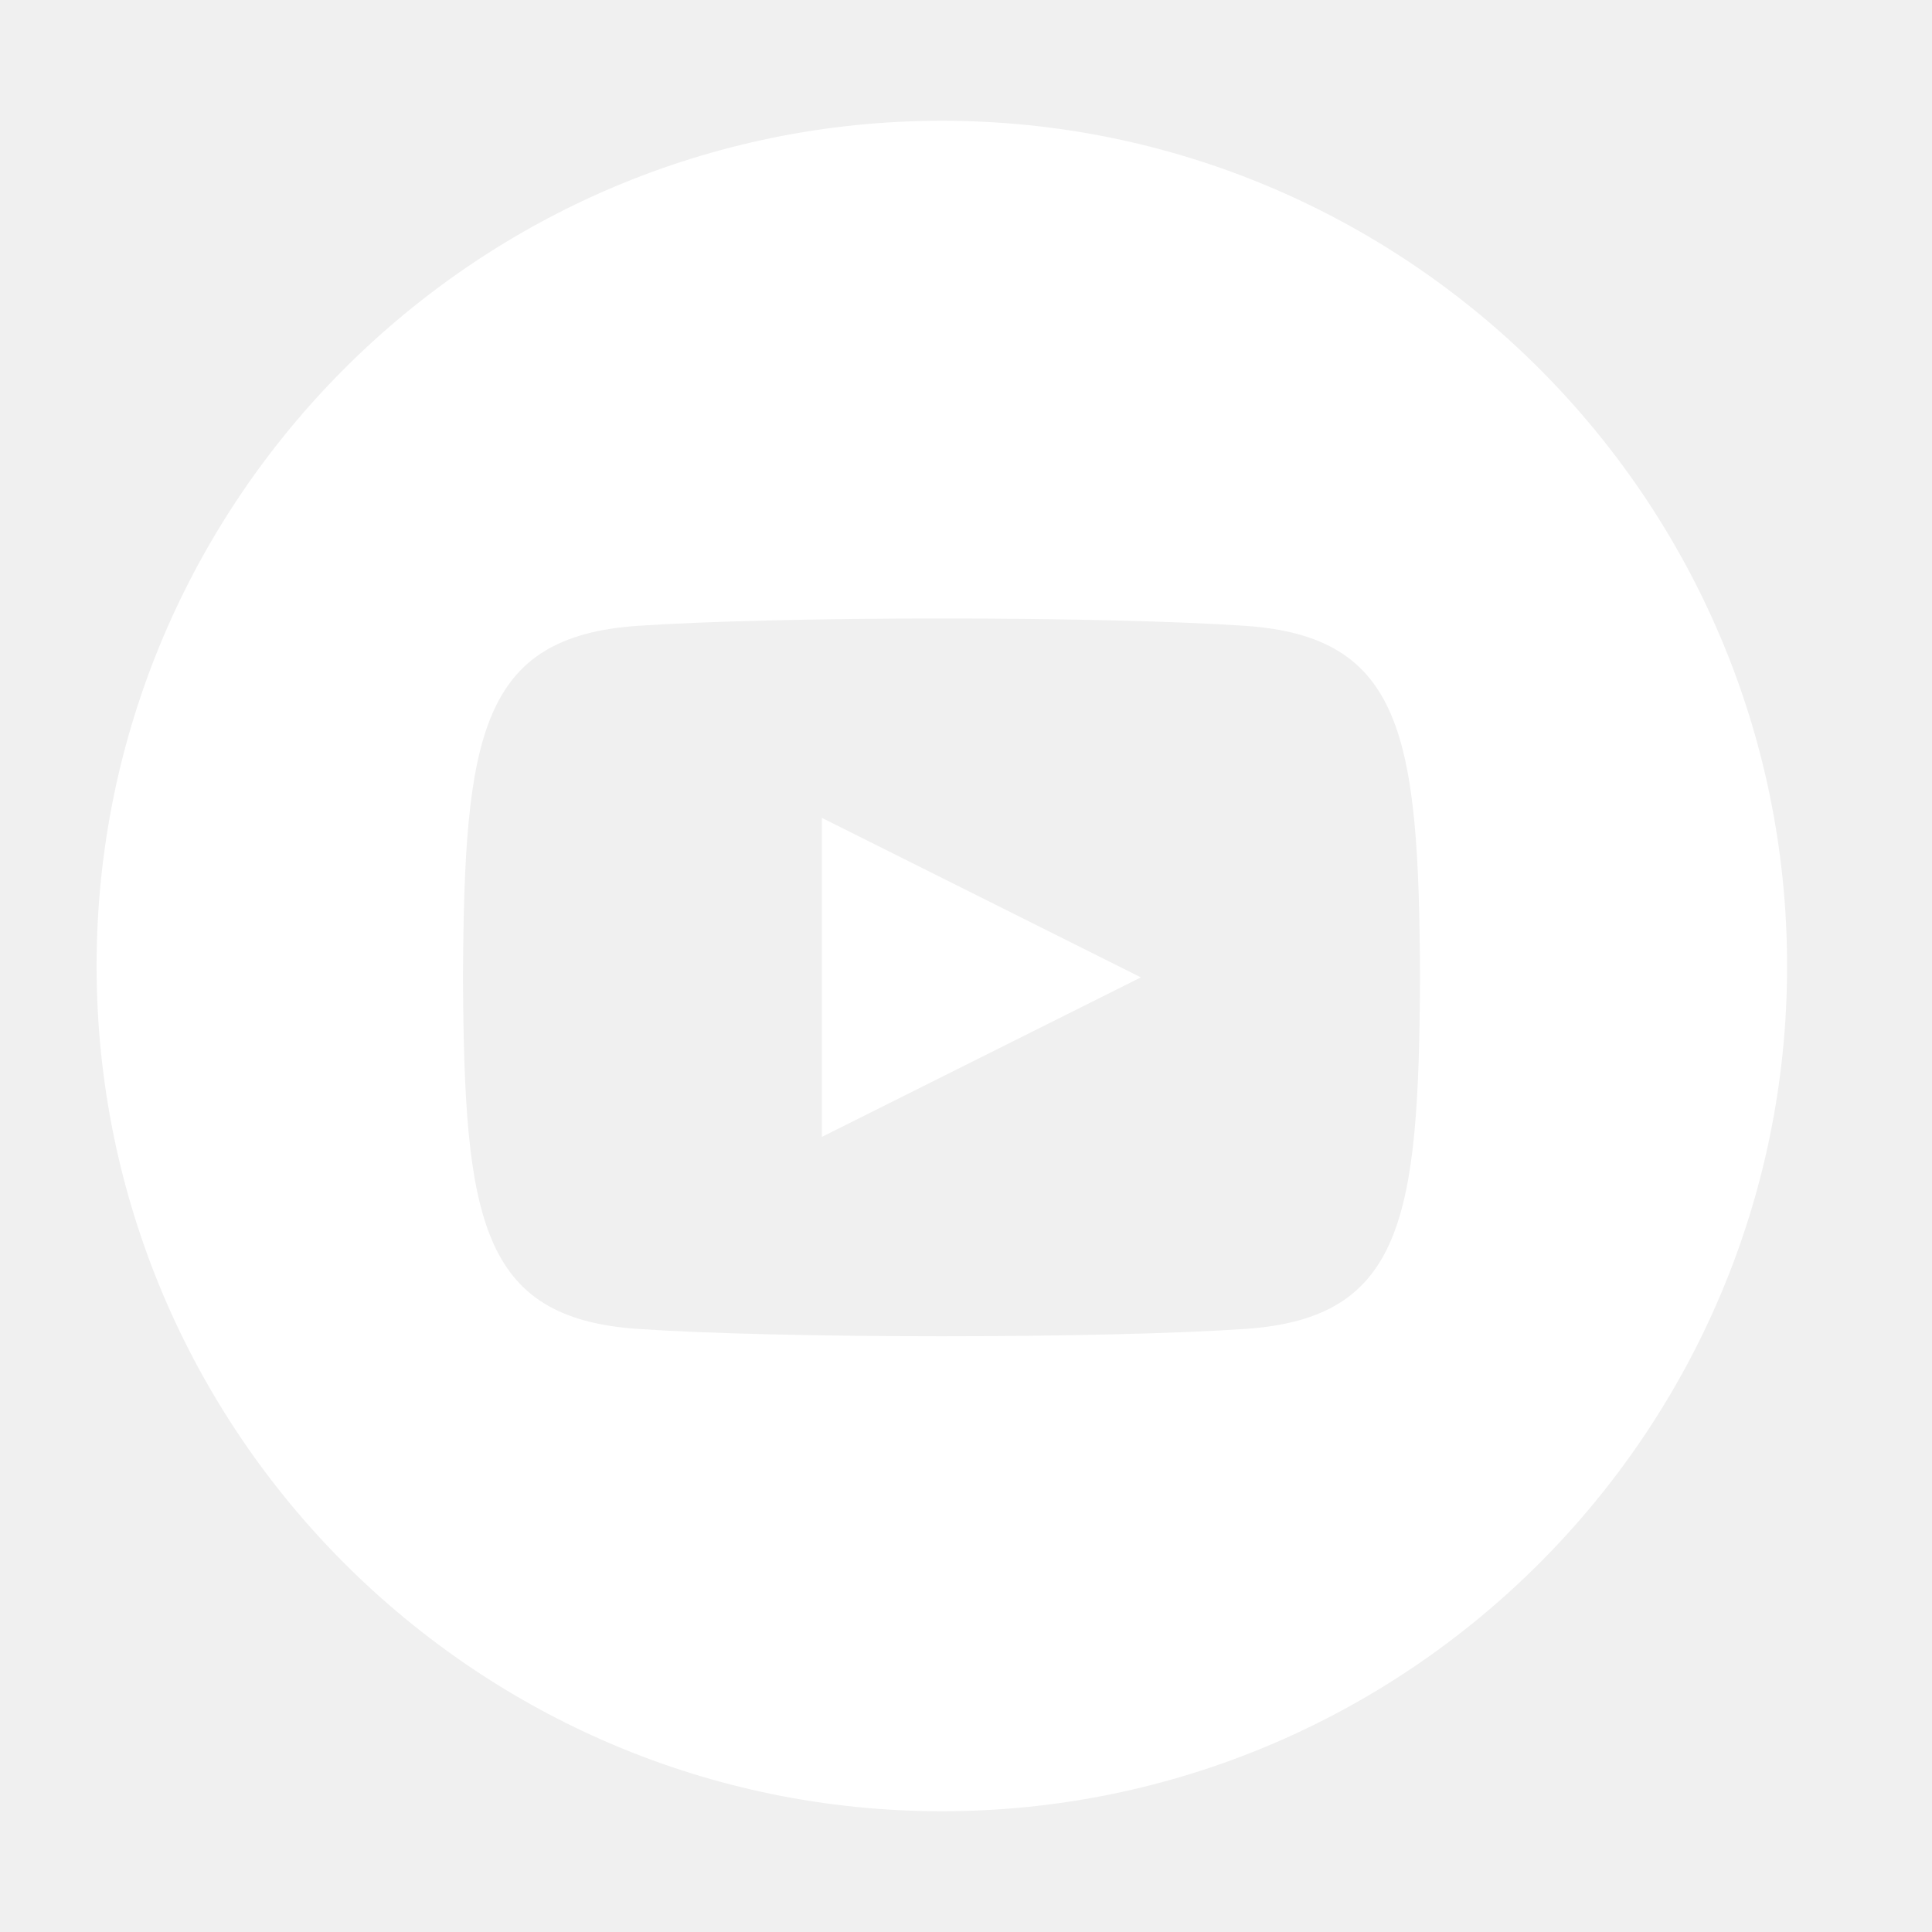
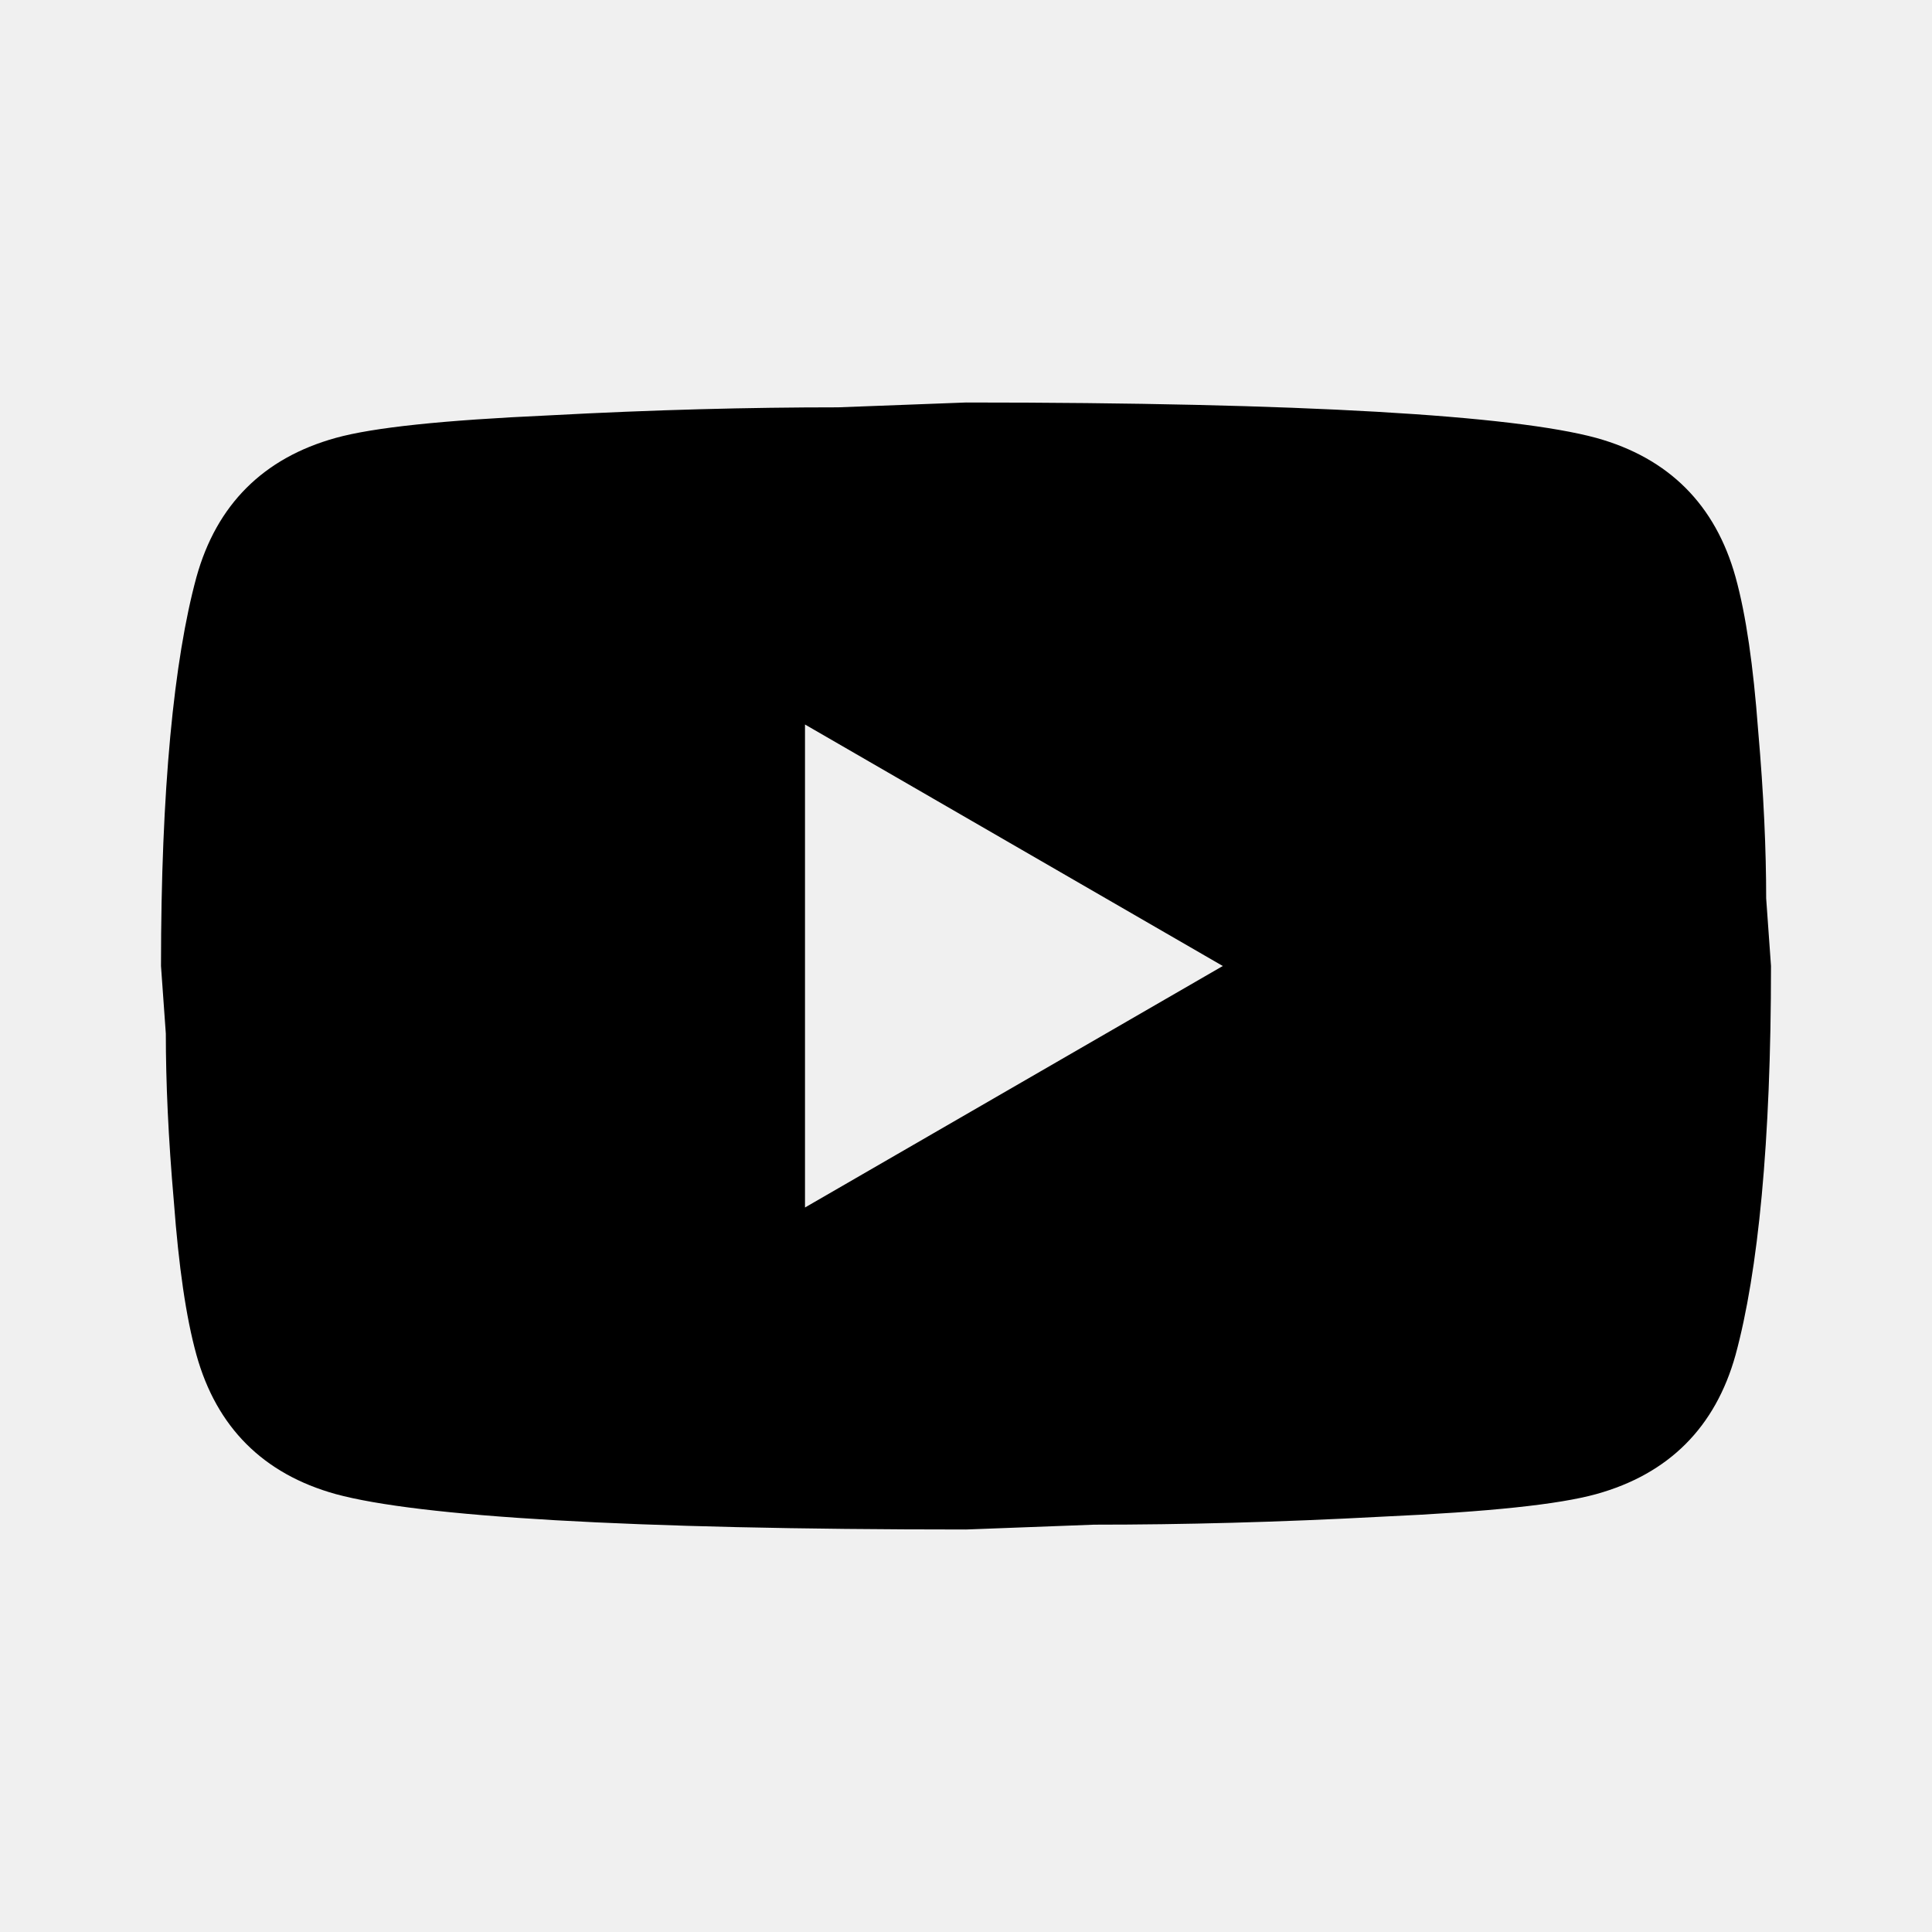
- <svg xmlns="http://www.w3.org/2000/svg" viewBox="0 0 800 800">
-   <defs>
-     <style>.a{fill:#fff;}</style>
-   </defs>
-   <polygon class="a" points="340.322 470.76 472.417 404.712 340.322 338.664 340.322 470.76" />
-   <path class="a" d="M390.002,50.003C197.009,50.003,40,207.011,40,400.001c0,192.989,157.009,349.997,350.002,349.997C582.992,749.997,740,592.989,740,400.001,740,207.011,582.992,50.003,390.002,50.003Zm125.584,500.278c-27.846,1.902-74.792,3.038-125.543,3.038-50.856,0-97.935-1.136-125.939-3.038-65.255-4.465-71.913-45.626-72.388-145.569.476-99.943,7.133-141.104,72.388-145.569,28.004-1.902,75.083-3.038,125.939-3.038,50.857,0,97.75,1.136,125.57,3.038C580.867,263.608,587.551,304.742,588,404.712,587.524,504.682,580.867,545.843,515.585,550.281Z" />
+ <svg style="width:24px;height:24px" viewBox="0 0 24 24">
+   <path fill="currentColor" d="M10,15L15.19,12L10,9V15M21.56,7.17C21.69,7.64 21.78,8.27 21.84,9.07C21.91,9.87 21.94,10.56 21.94,11.16L22,12C22,14.19 21.84,15.8 21.56,16.83C21.31,17.73 20.73,18.31 19.83,18.56C19.36,18.69 18.5,18.78 17.18,18.84C15.88,18.91 14.69,18.94 13.59,18.94L12,19C7.81,19 5.2,18.84 4.17,18.56C3.27,18.31 2.69,17.73 2.44,16.83C2.31,16.36 2.22,15.73 2.16,14.93C2.09,14.13 2.06,13.44 2.06,12.84L2,12C2,9.81 2.16,8.2 2.44,7.17C2.69,6.27 3.27,5.69 4.17,5.44C4.64,5.31 5.5,5.22 6.82,5.16C8.12,5.09 9.31,5.06 10.41,5.06L12,5C16.19,5 18.8,5.16 19.83,5.44C20.73,5.69 21.31,6.27 21.56,7.17Z" />
</svg>
